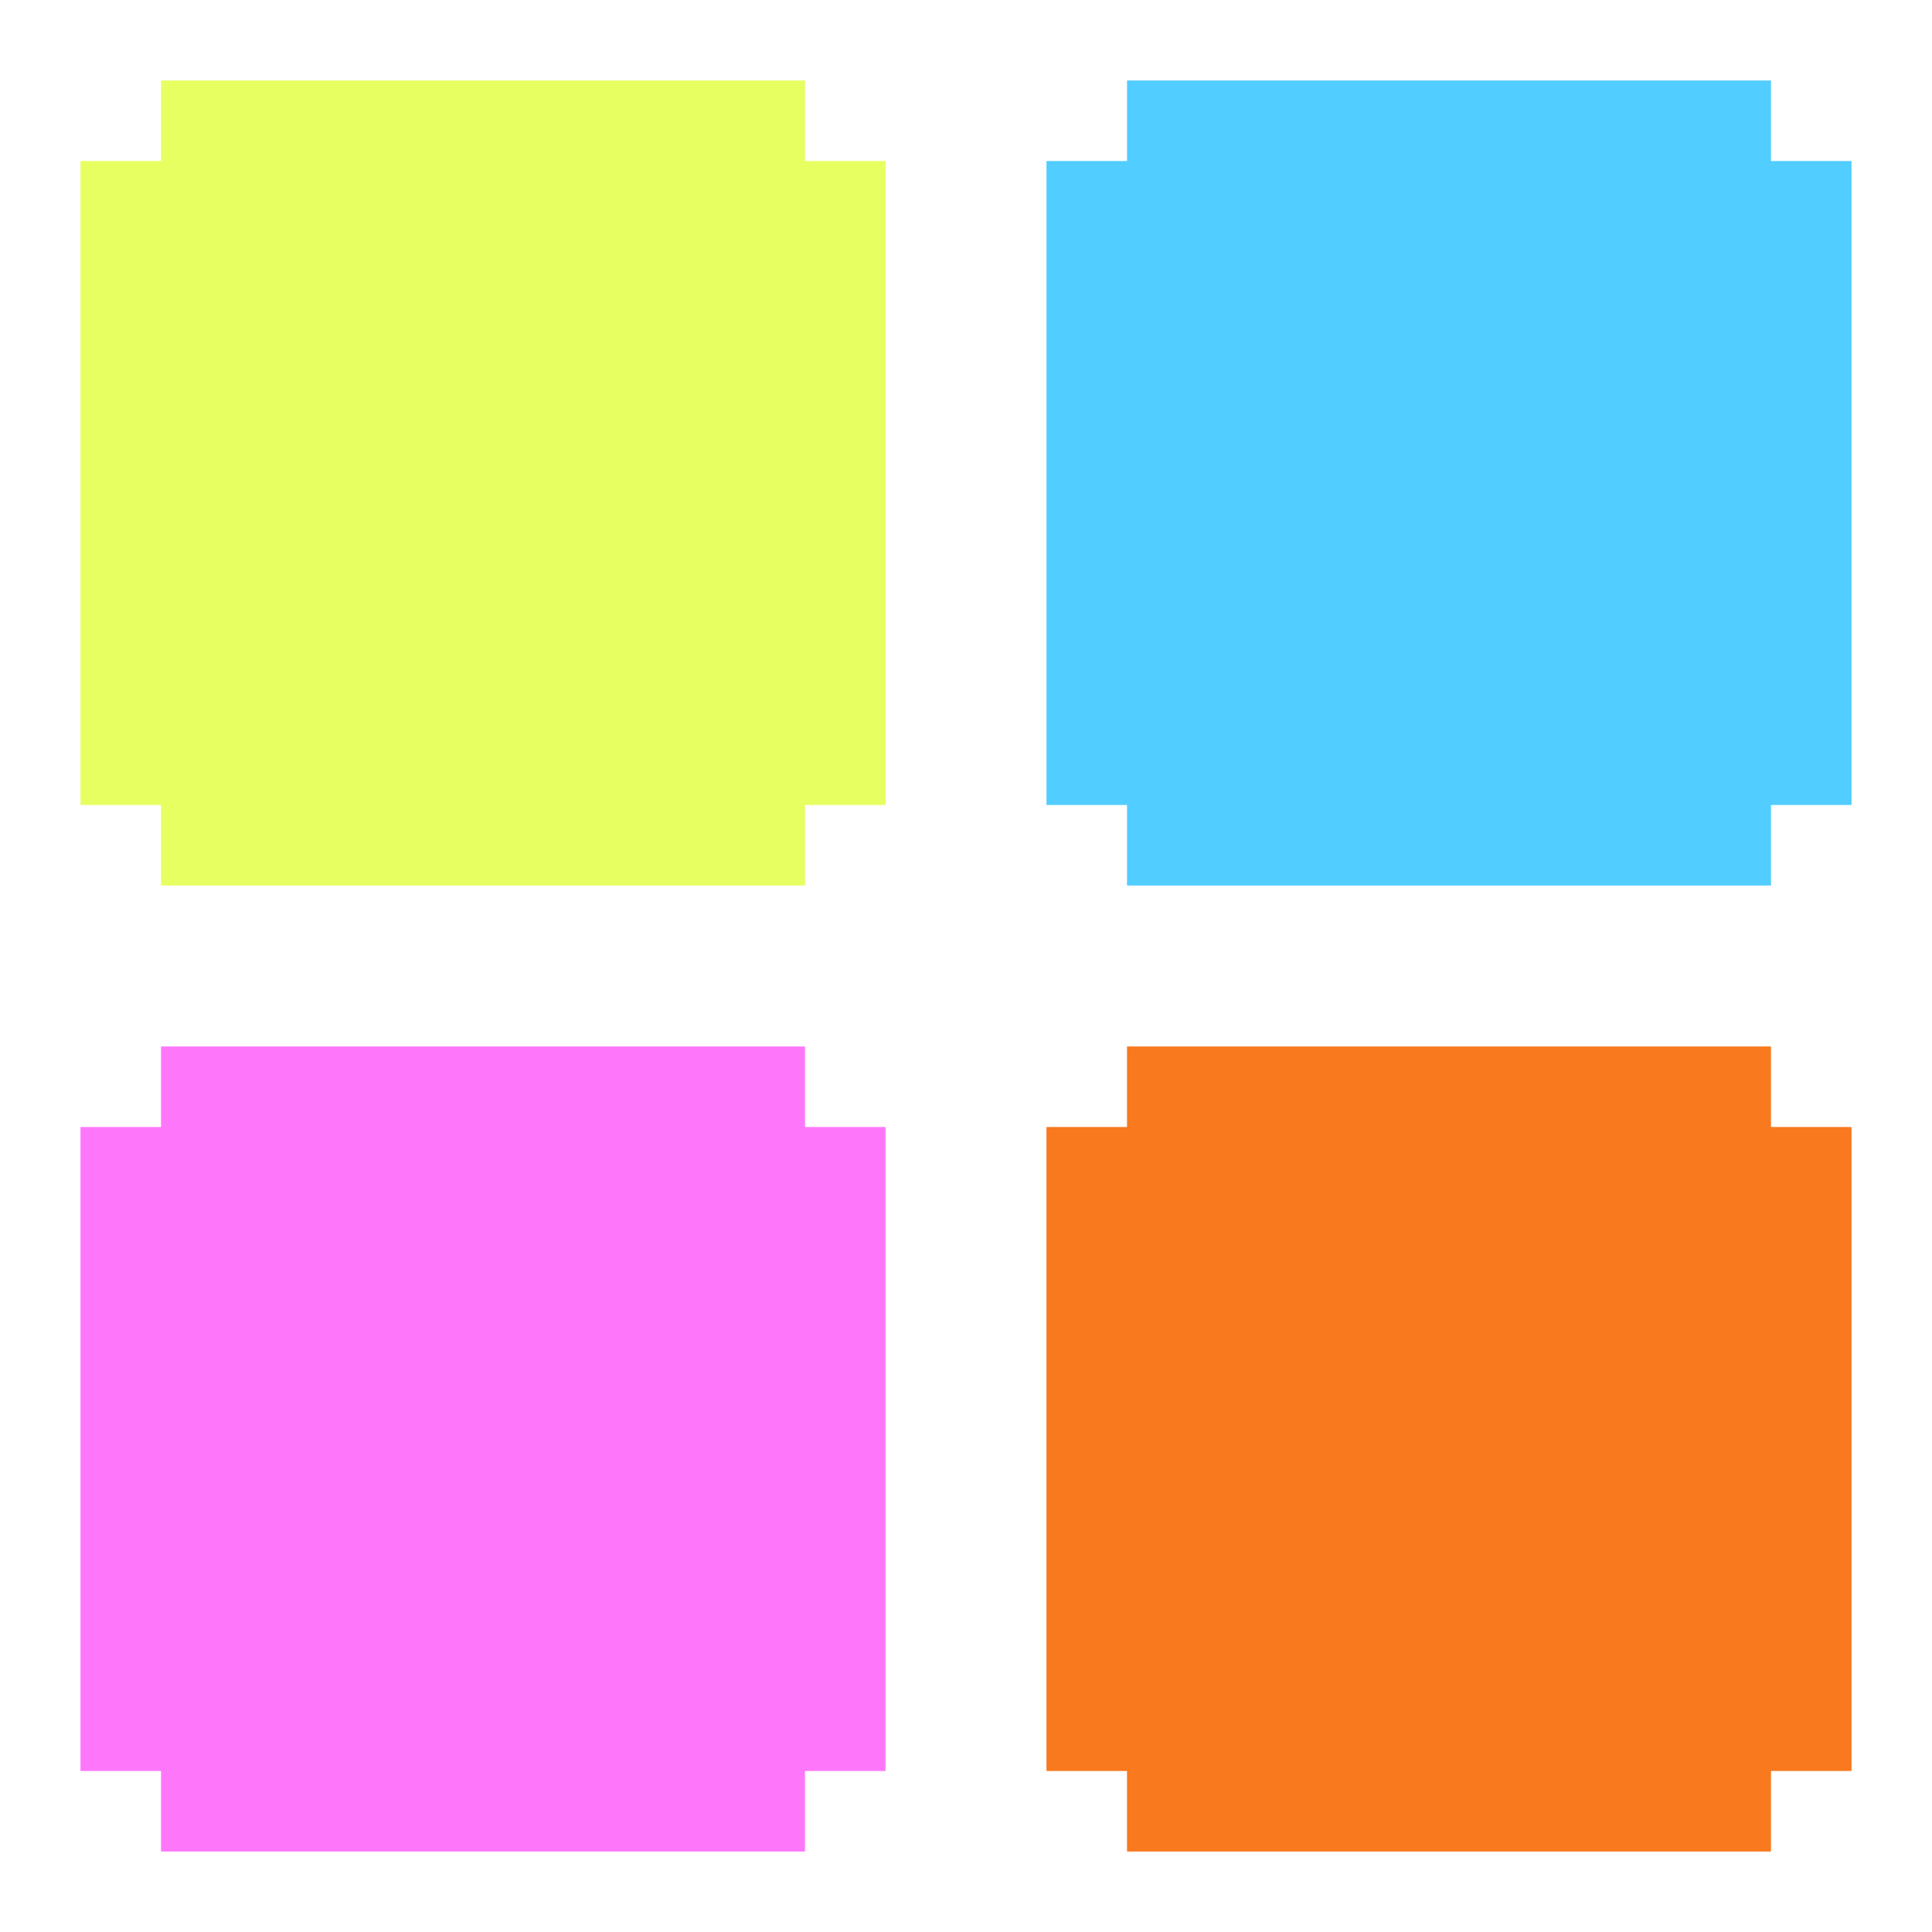
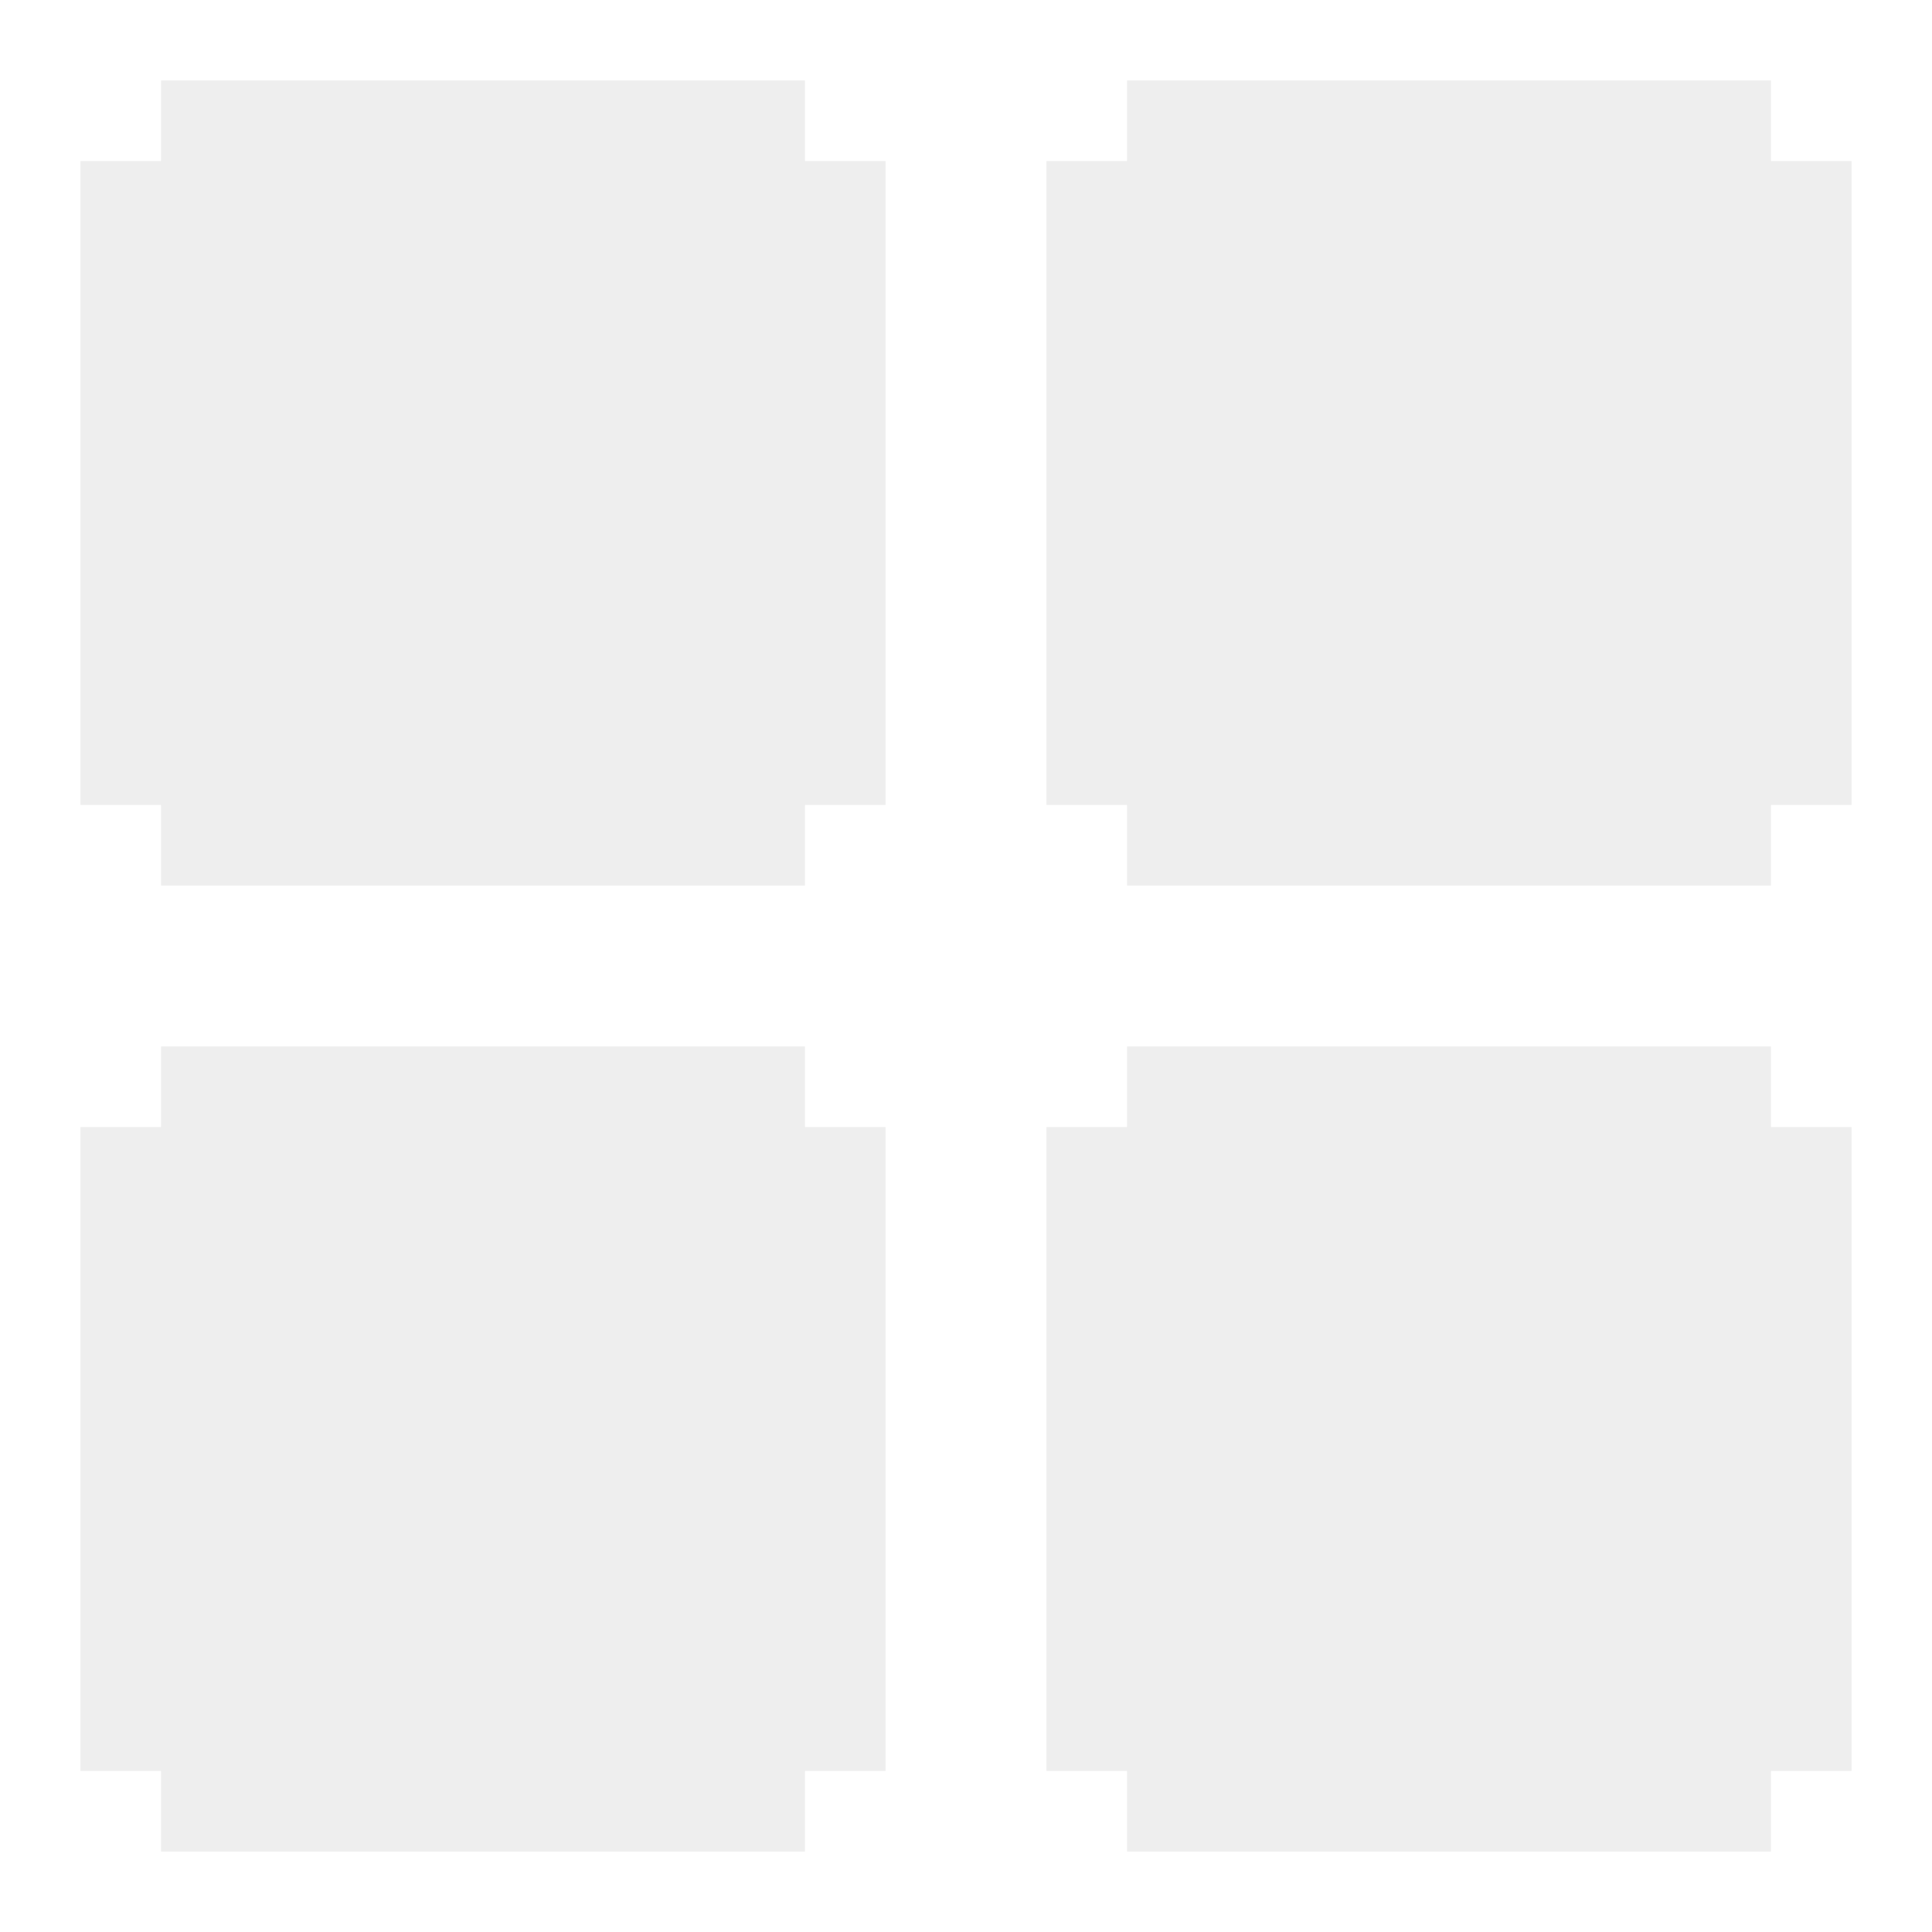
<svg xmlns="http://www.w3.org/2000/svg" width="32" height="32" viewBox="0 0 32 32" fill="none">
-   <path d="M13.333 18.667H14.667V29.333H13.333V30.667H2.667V29.333H1.333V18.667H2.667V17.333H13.333V18.667Z" fill="#FE77FA" />
-   <path d="M13.333 2.667H14.667V13.333H13.333V14.667H2.667V13.333H1.333V2.667H2.667V1.333H13.333V2.667Z" fill="#E8FF62" />
-   <path d="M29.333 18.667H30.667V29.333H29.333V30.667H18.667V29.333H17.333V18.667H18.667V17.333H29.333V18.667Z" fill="#F8791E" />
-   <path d="M30.667 2.667V13.333H29.333V14.667H18.667V13.333H17.333V2.667H18.667V1.333H29.333V2.667H30.667Z" fill="#52CDFF" />
+   <path d="M13.333 18.667H14.667V29.333H13.333V30.667H2.667V29.333H1.333V18.667H2.667V17.333H13.333V18.667Z" fill="#EEEEEE" />
+   <path d="M13.333 2.667H14.667V13.333H13.333V14.667H2.667V13.333H1.333V2.667H2.667V1.333H13.333V2.667Z" fill="#EEEEEE" />
+   <path d="M29.333 18.667H30.667V29.333H29.333V30.667H18.667V29.333H17.333V18.667H18.667V17.333H29.333V18.667Z" fill="#EEEEEE" />
+   <path d="M30.667 2.667V13.333H29.333V14.667H18.667V13.333H17.333V2.667H18.667V1.333H29.333V2.667H30.667Z" fill="#EEEEEE" />
</svg>
